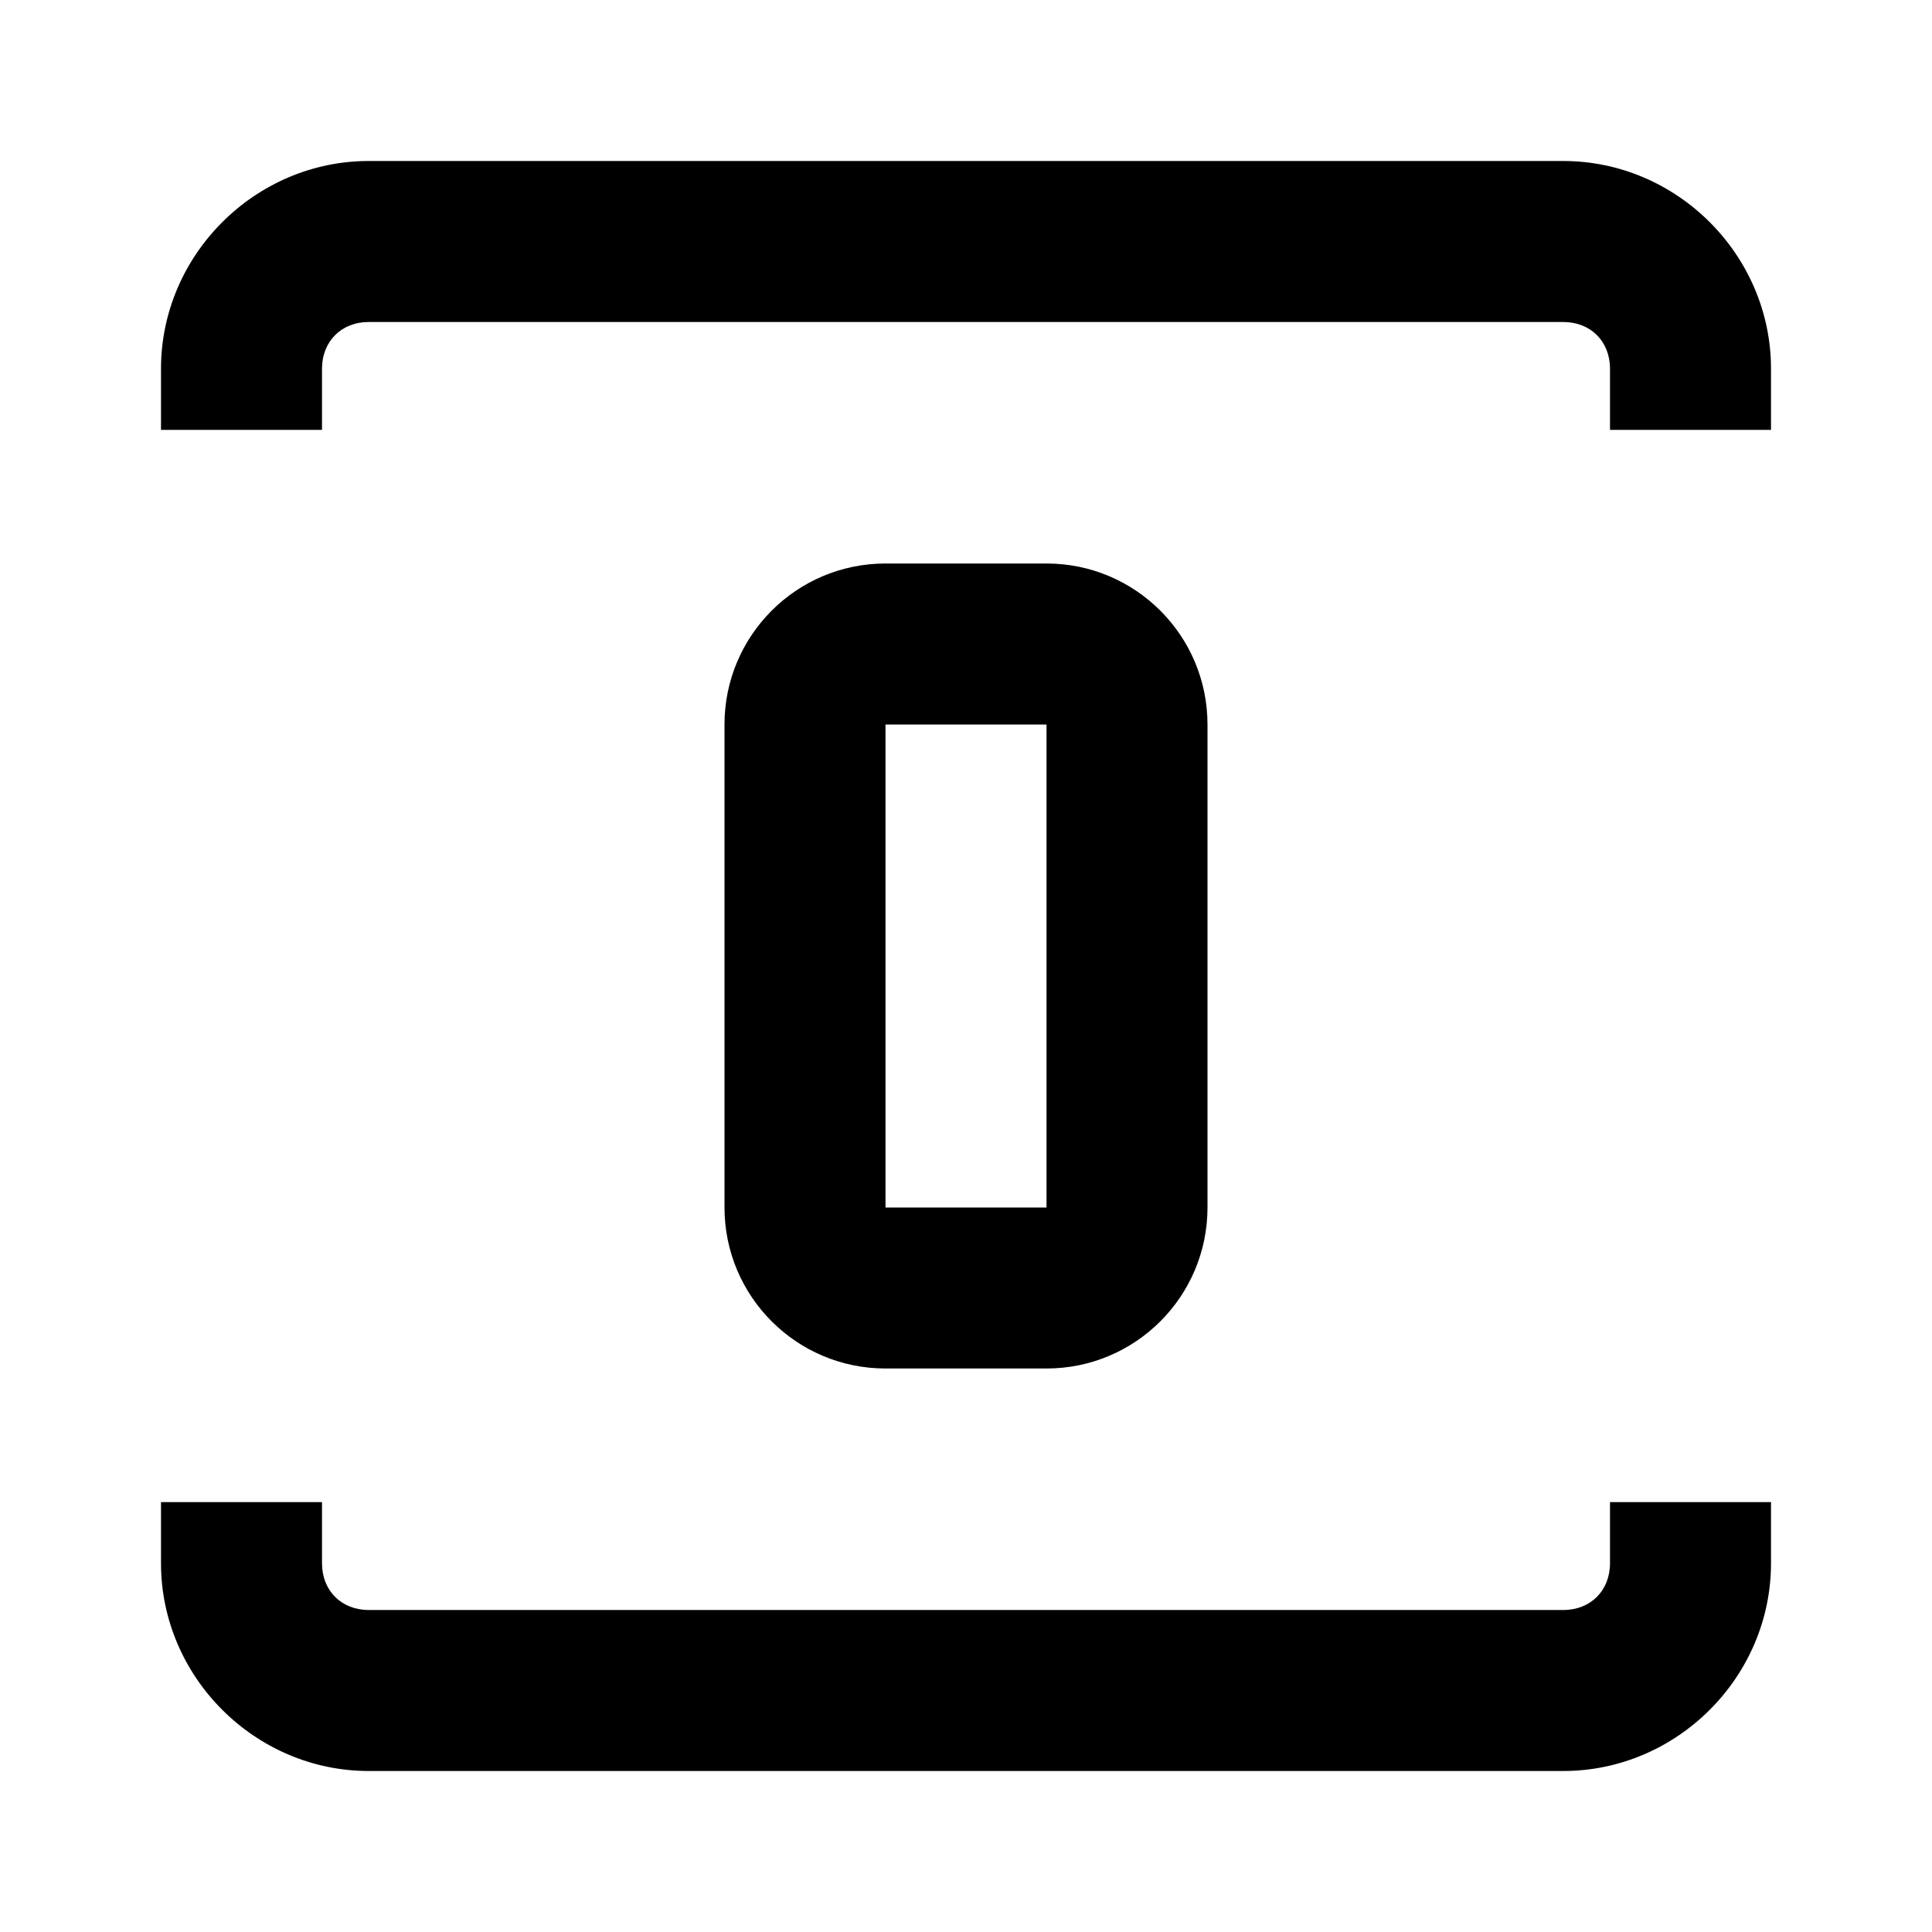
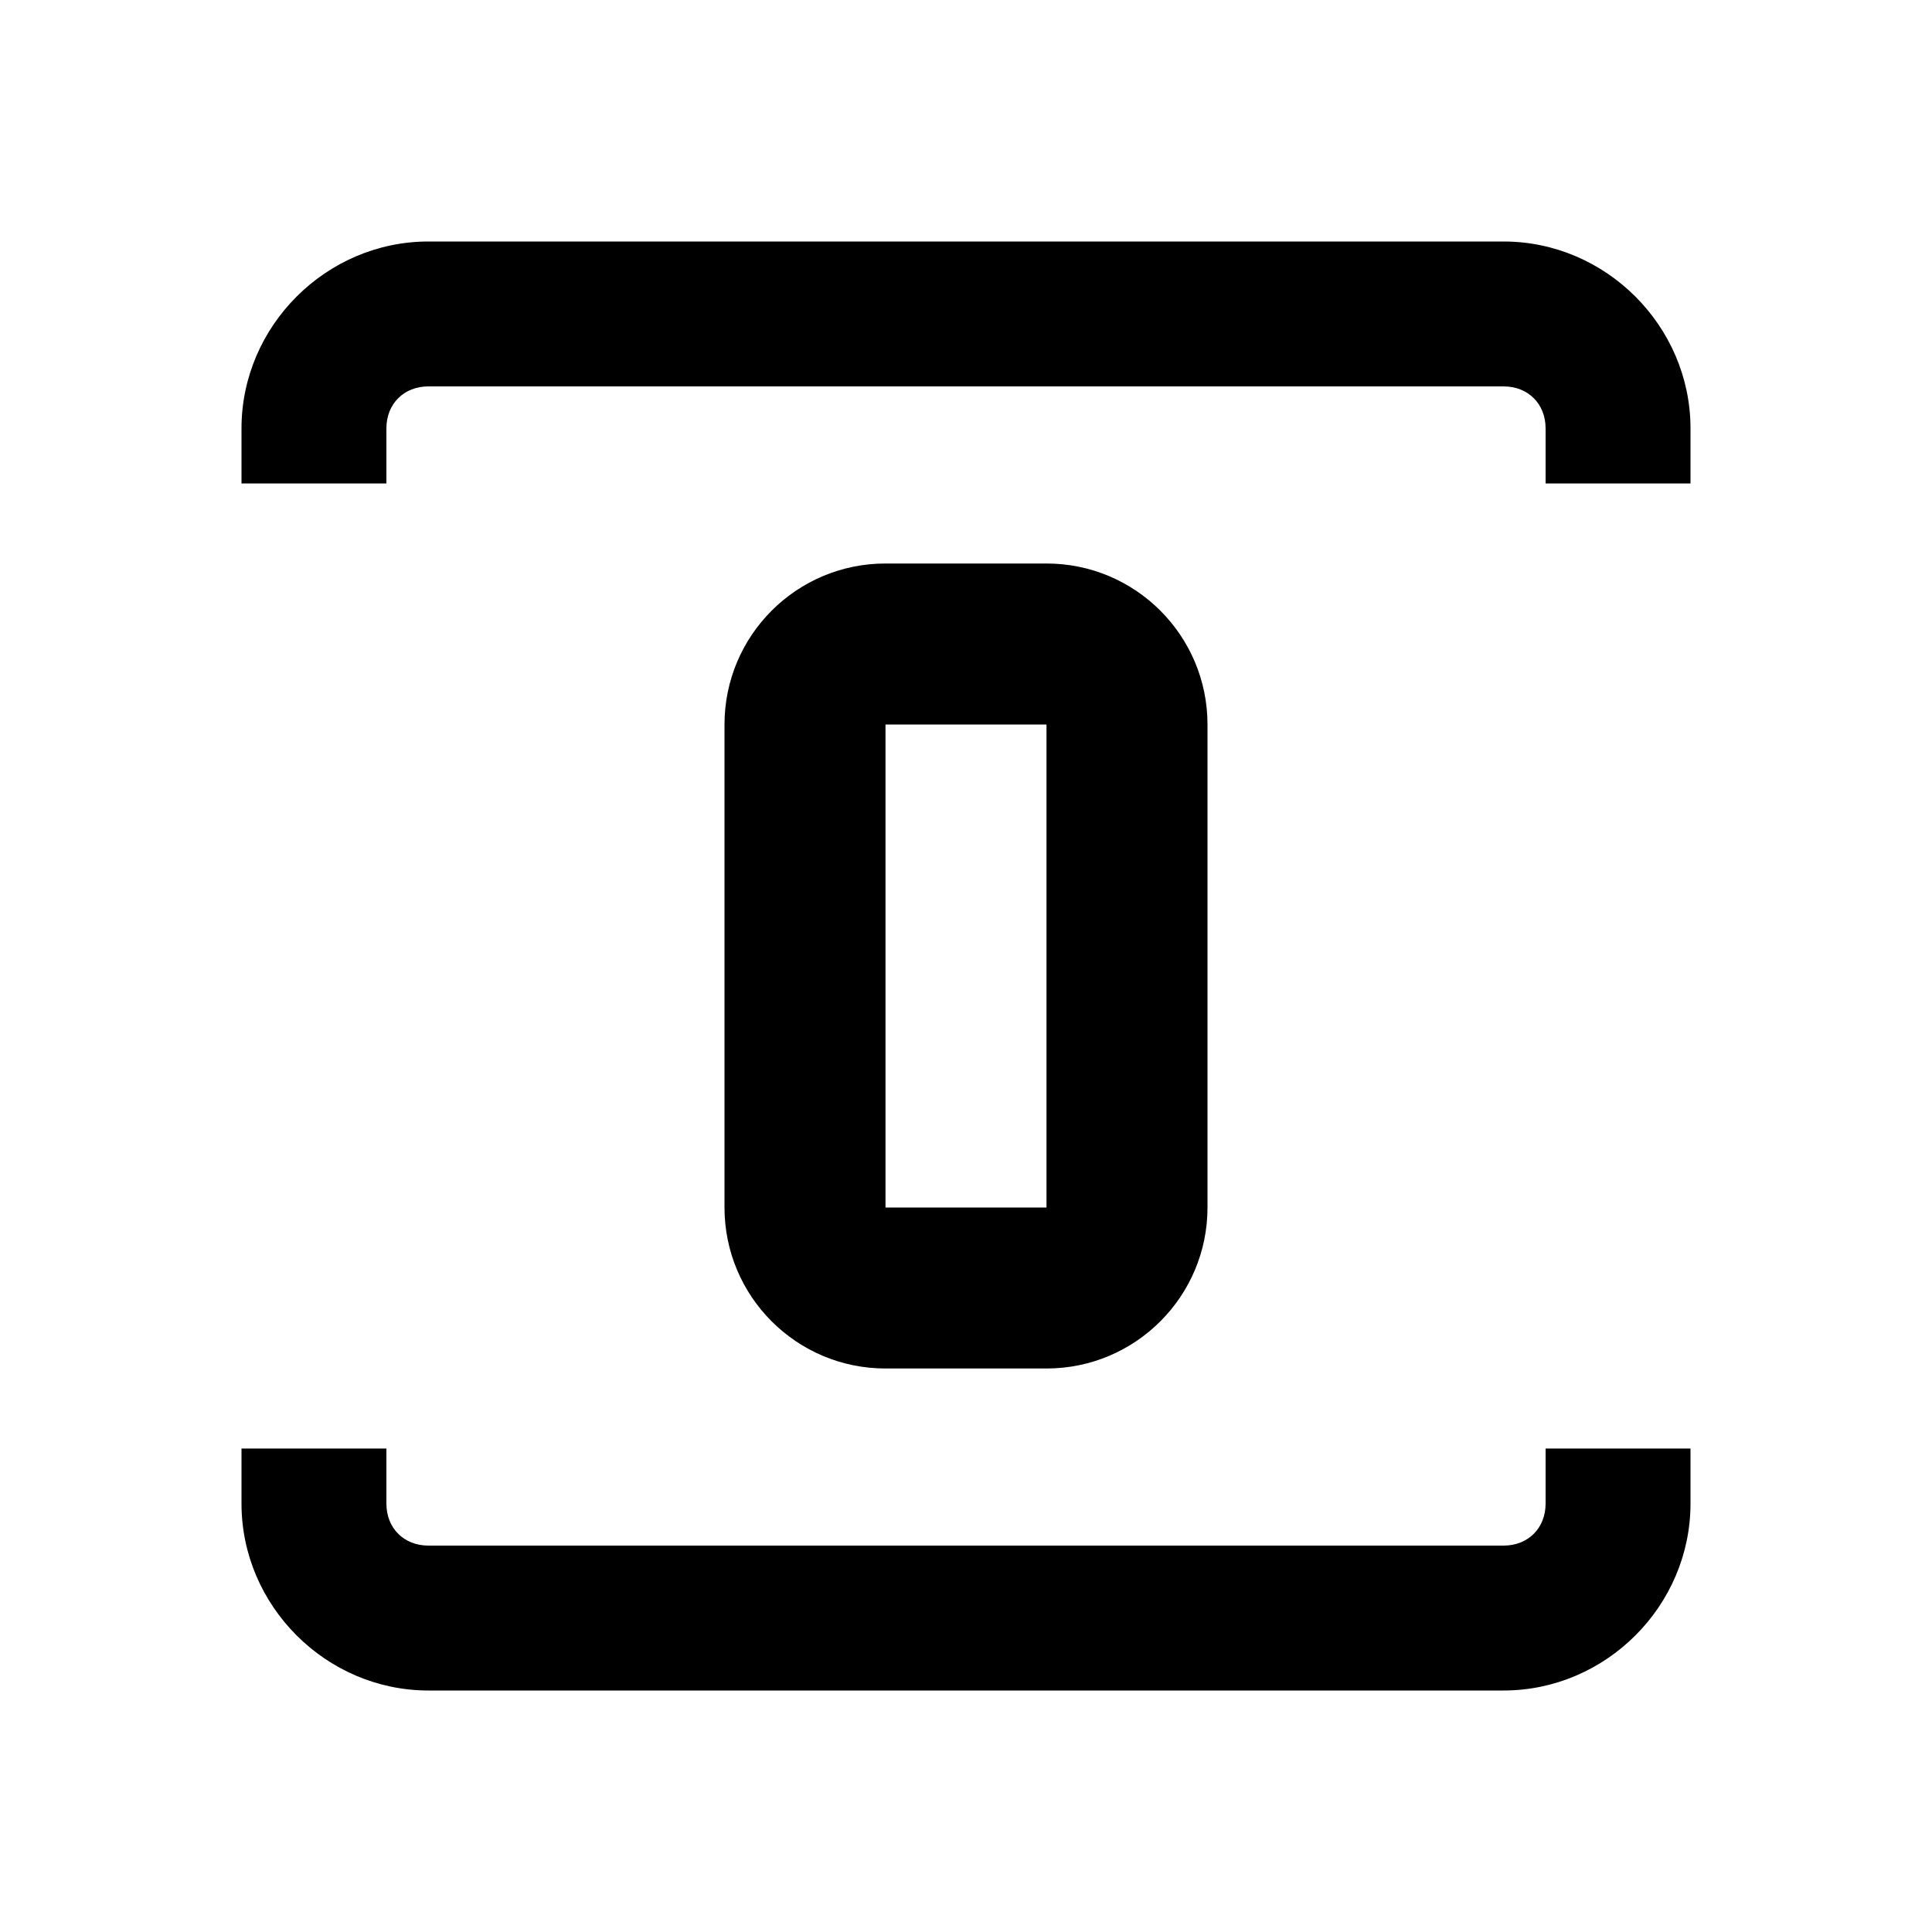
<svg xmlns="http://www.w3.org/2000/svg" viewBox="0 0 24 24" version="1.1" id="svg1">
  <defs id="defs1" />
-   <path d="M11 7a2 2 0 0 0-2 2v6a2 2 0 0 0 2 2h2a2 2 0 0 0 2-2V9a2 2 0 0 0-2-2h-2m0 2h2v6h-2V9Z" id="path1" />
-   <path id="rect1" style="fill-opacity:1;-inkscape-stroke:none;paint-order:stroke markers fill" d="M 4.58 2 C 3.168 2 2 3.168 2 4.58 L 2 5.34 L 4 5.34 L 4 4.58 C 4 4.241 4.241 4 4.58 4 L 19.42 4 C 19.759 4 20 4.241 20 4.58 L 20 5.34 L 22 5.34 L 22 4.58 C 22 3.168 20.832 2 19.42 2 L 4.58 2 z M 2 18.66 L 2 19.42 C 2 20.832 3.168 22 4.58 22 L 19.42 22 C 20.832 22 22 20.832 22 19.42 L 22 18.66 L 20 18.66 L 20 19.42 C 20 19.759 19.759 20 19.42 20 L 4.58 20 C 4.241 20 4 19.759 4 19.42 L 4 18.66 L 2 18.66 z " />
+   <path d="M 11,7 A 2,2 0 0 0 9,9 v 6 a 2,2 0 0 0 2,2 h 2 a 2,2 0 0 0 2,-2 V 9 A 2,2 0 0 0 13,7 h -2 m 0,2 h 2 v 6 h -2 z" id="path1" />
+   <path id="rect1" style="fill-opacity:1;stroke-width:1;-inkscape-stroke:none;paint-order:stroke markers fill" d="M 5.322,3 C 4.051,3 3,4.051 3,5.322 V 6.006 H 4.8 V 5.322 C 4.8,5.017 5.017,4.8 5.322,4.8 H 18.678 C 18.983,4.8 19.2,5.017 19.2,5.322 V 6.006 H 21 V 5.322 C 21,4.051 19.949,3 18.678,3 Z M 3,17.994 v 0.684 C 3,19.949 4.051,21 5.322,21 H 18.678 C 19.949,21 21,19.949 21,18.678 v -0.684 h -1.8 v 0.684 C 19.2,18.983 18.983,19.2 18.678,19.2 H 5.322 C 5.017,19.2 4.8,18.983 4.8,18.678 v -0.684 z" />
</svg>
